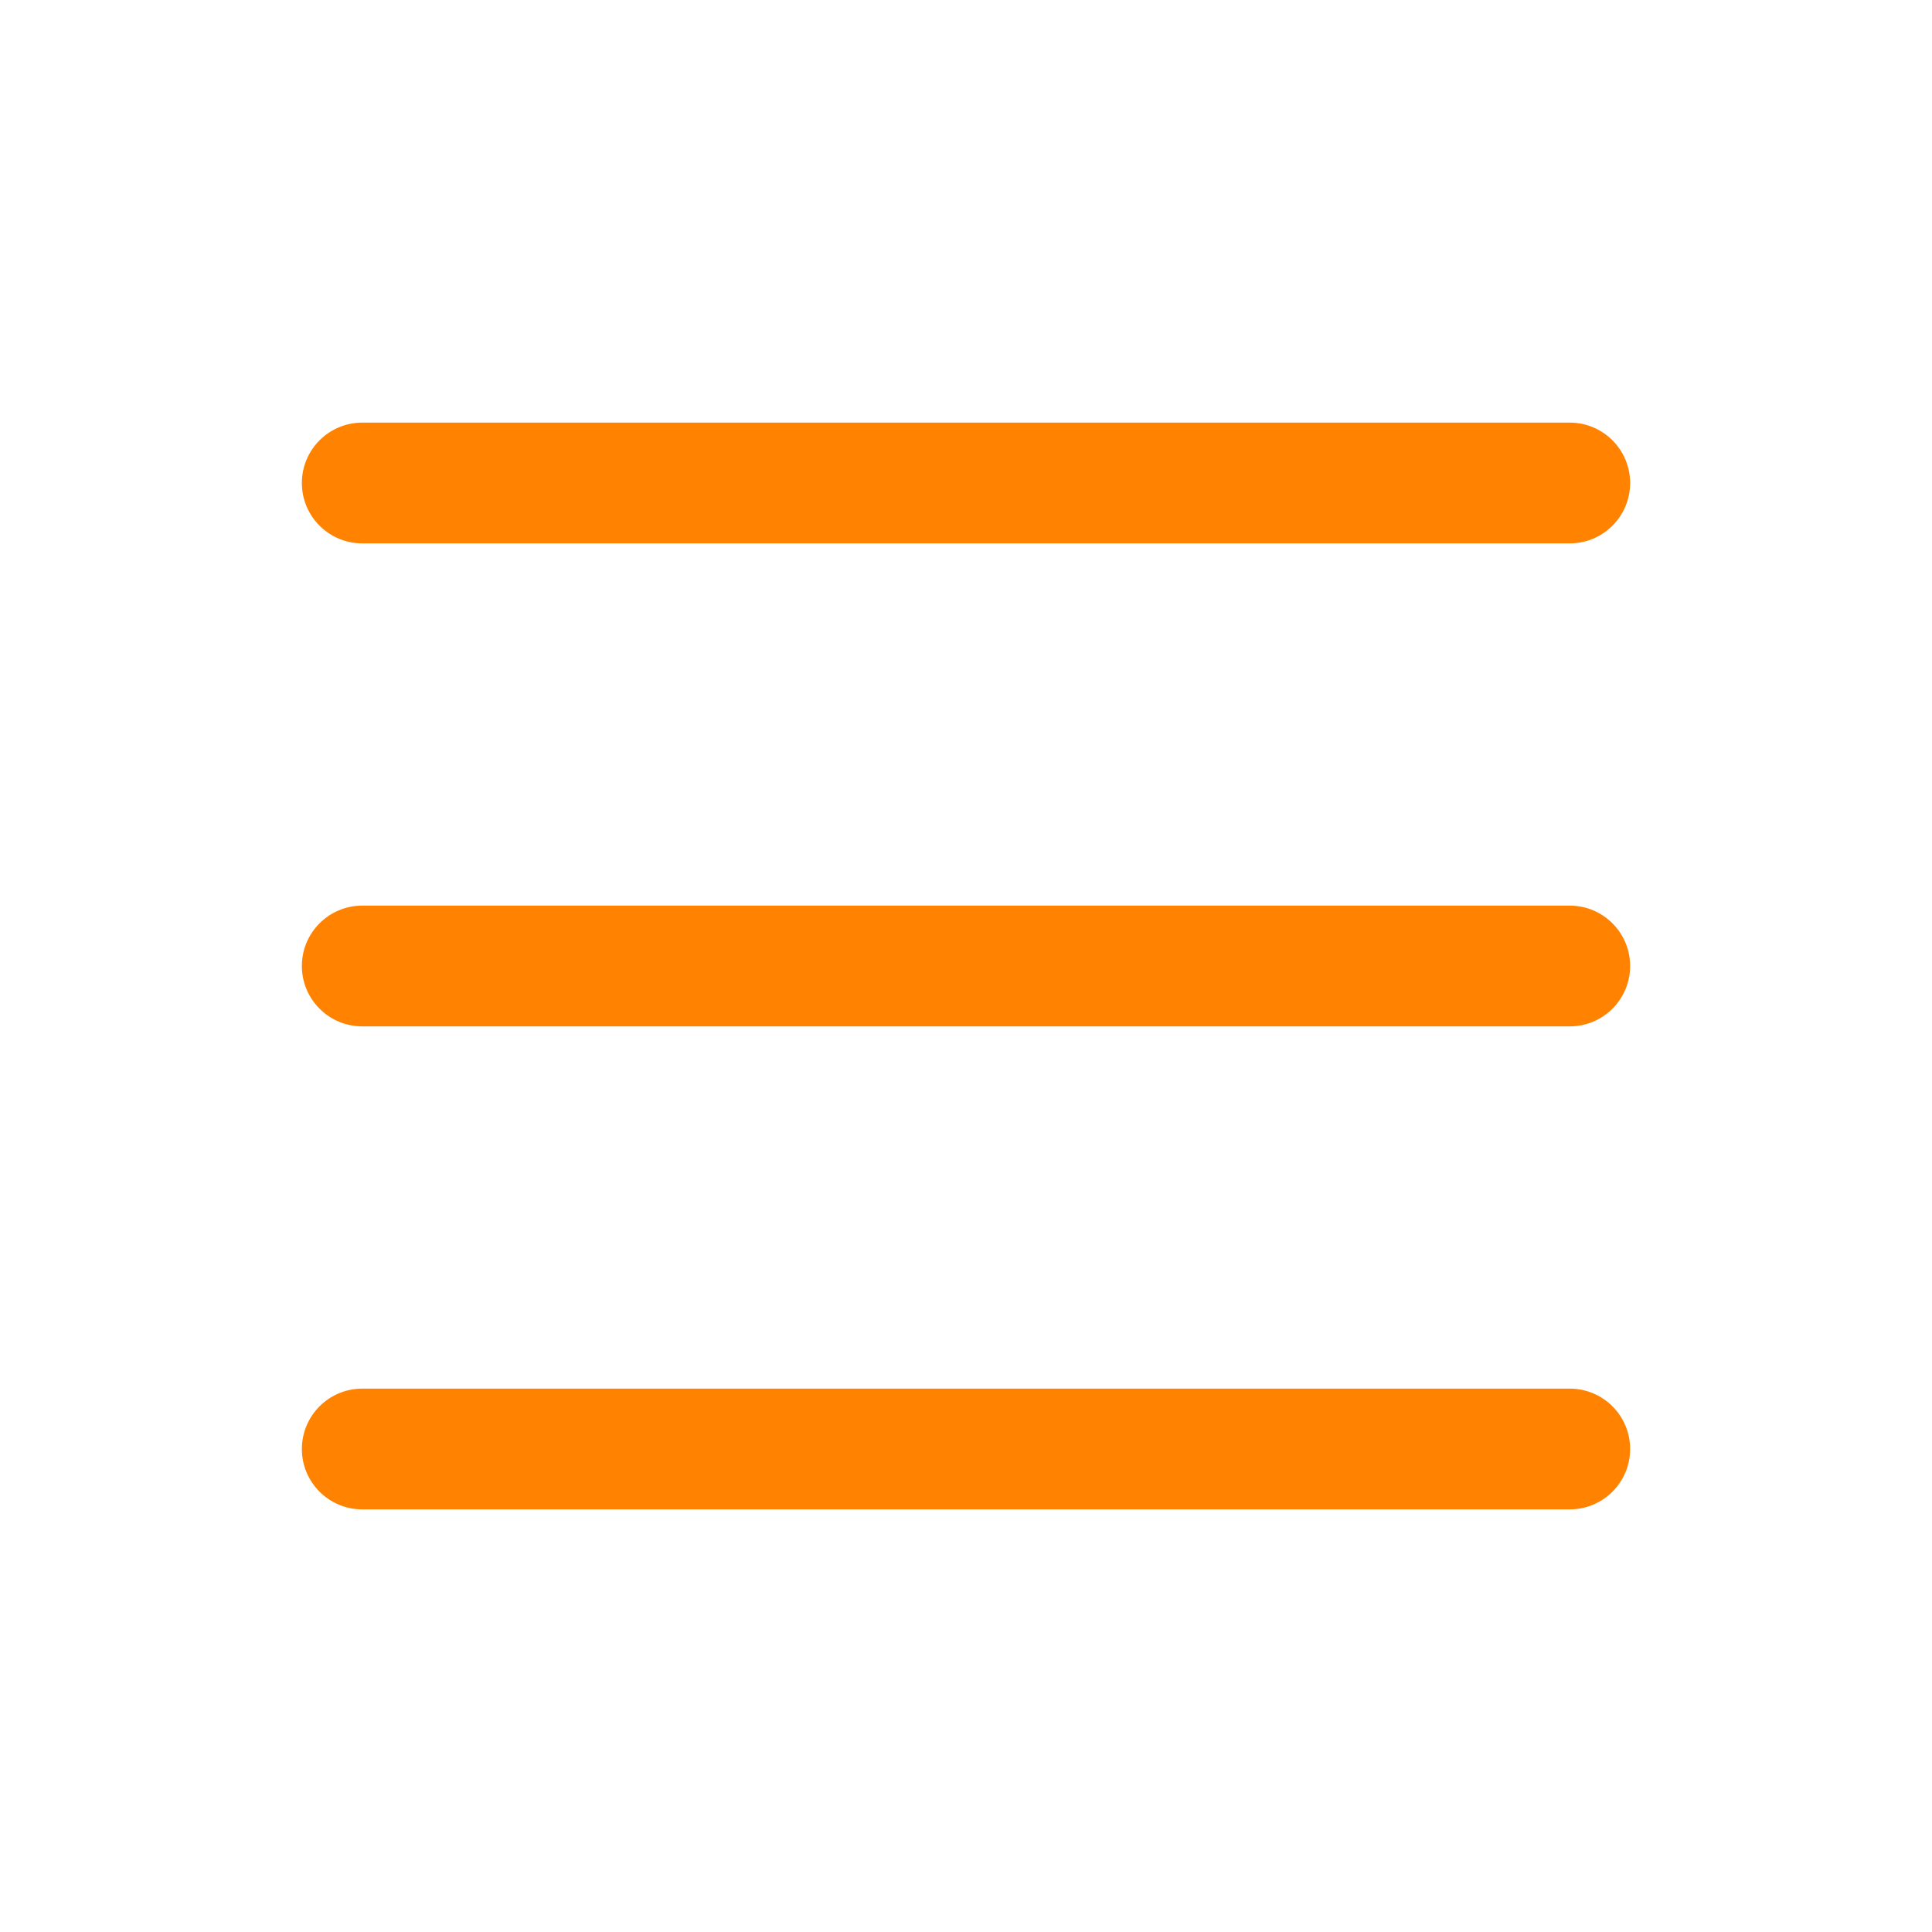
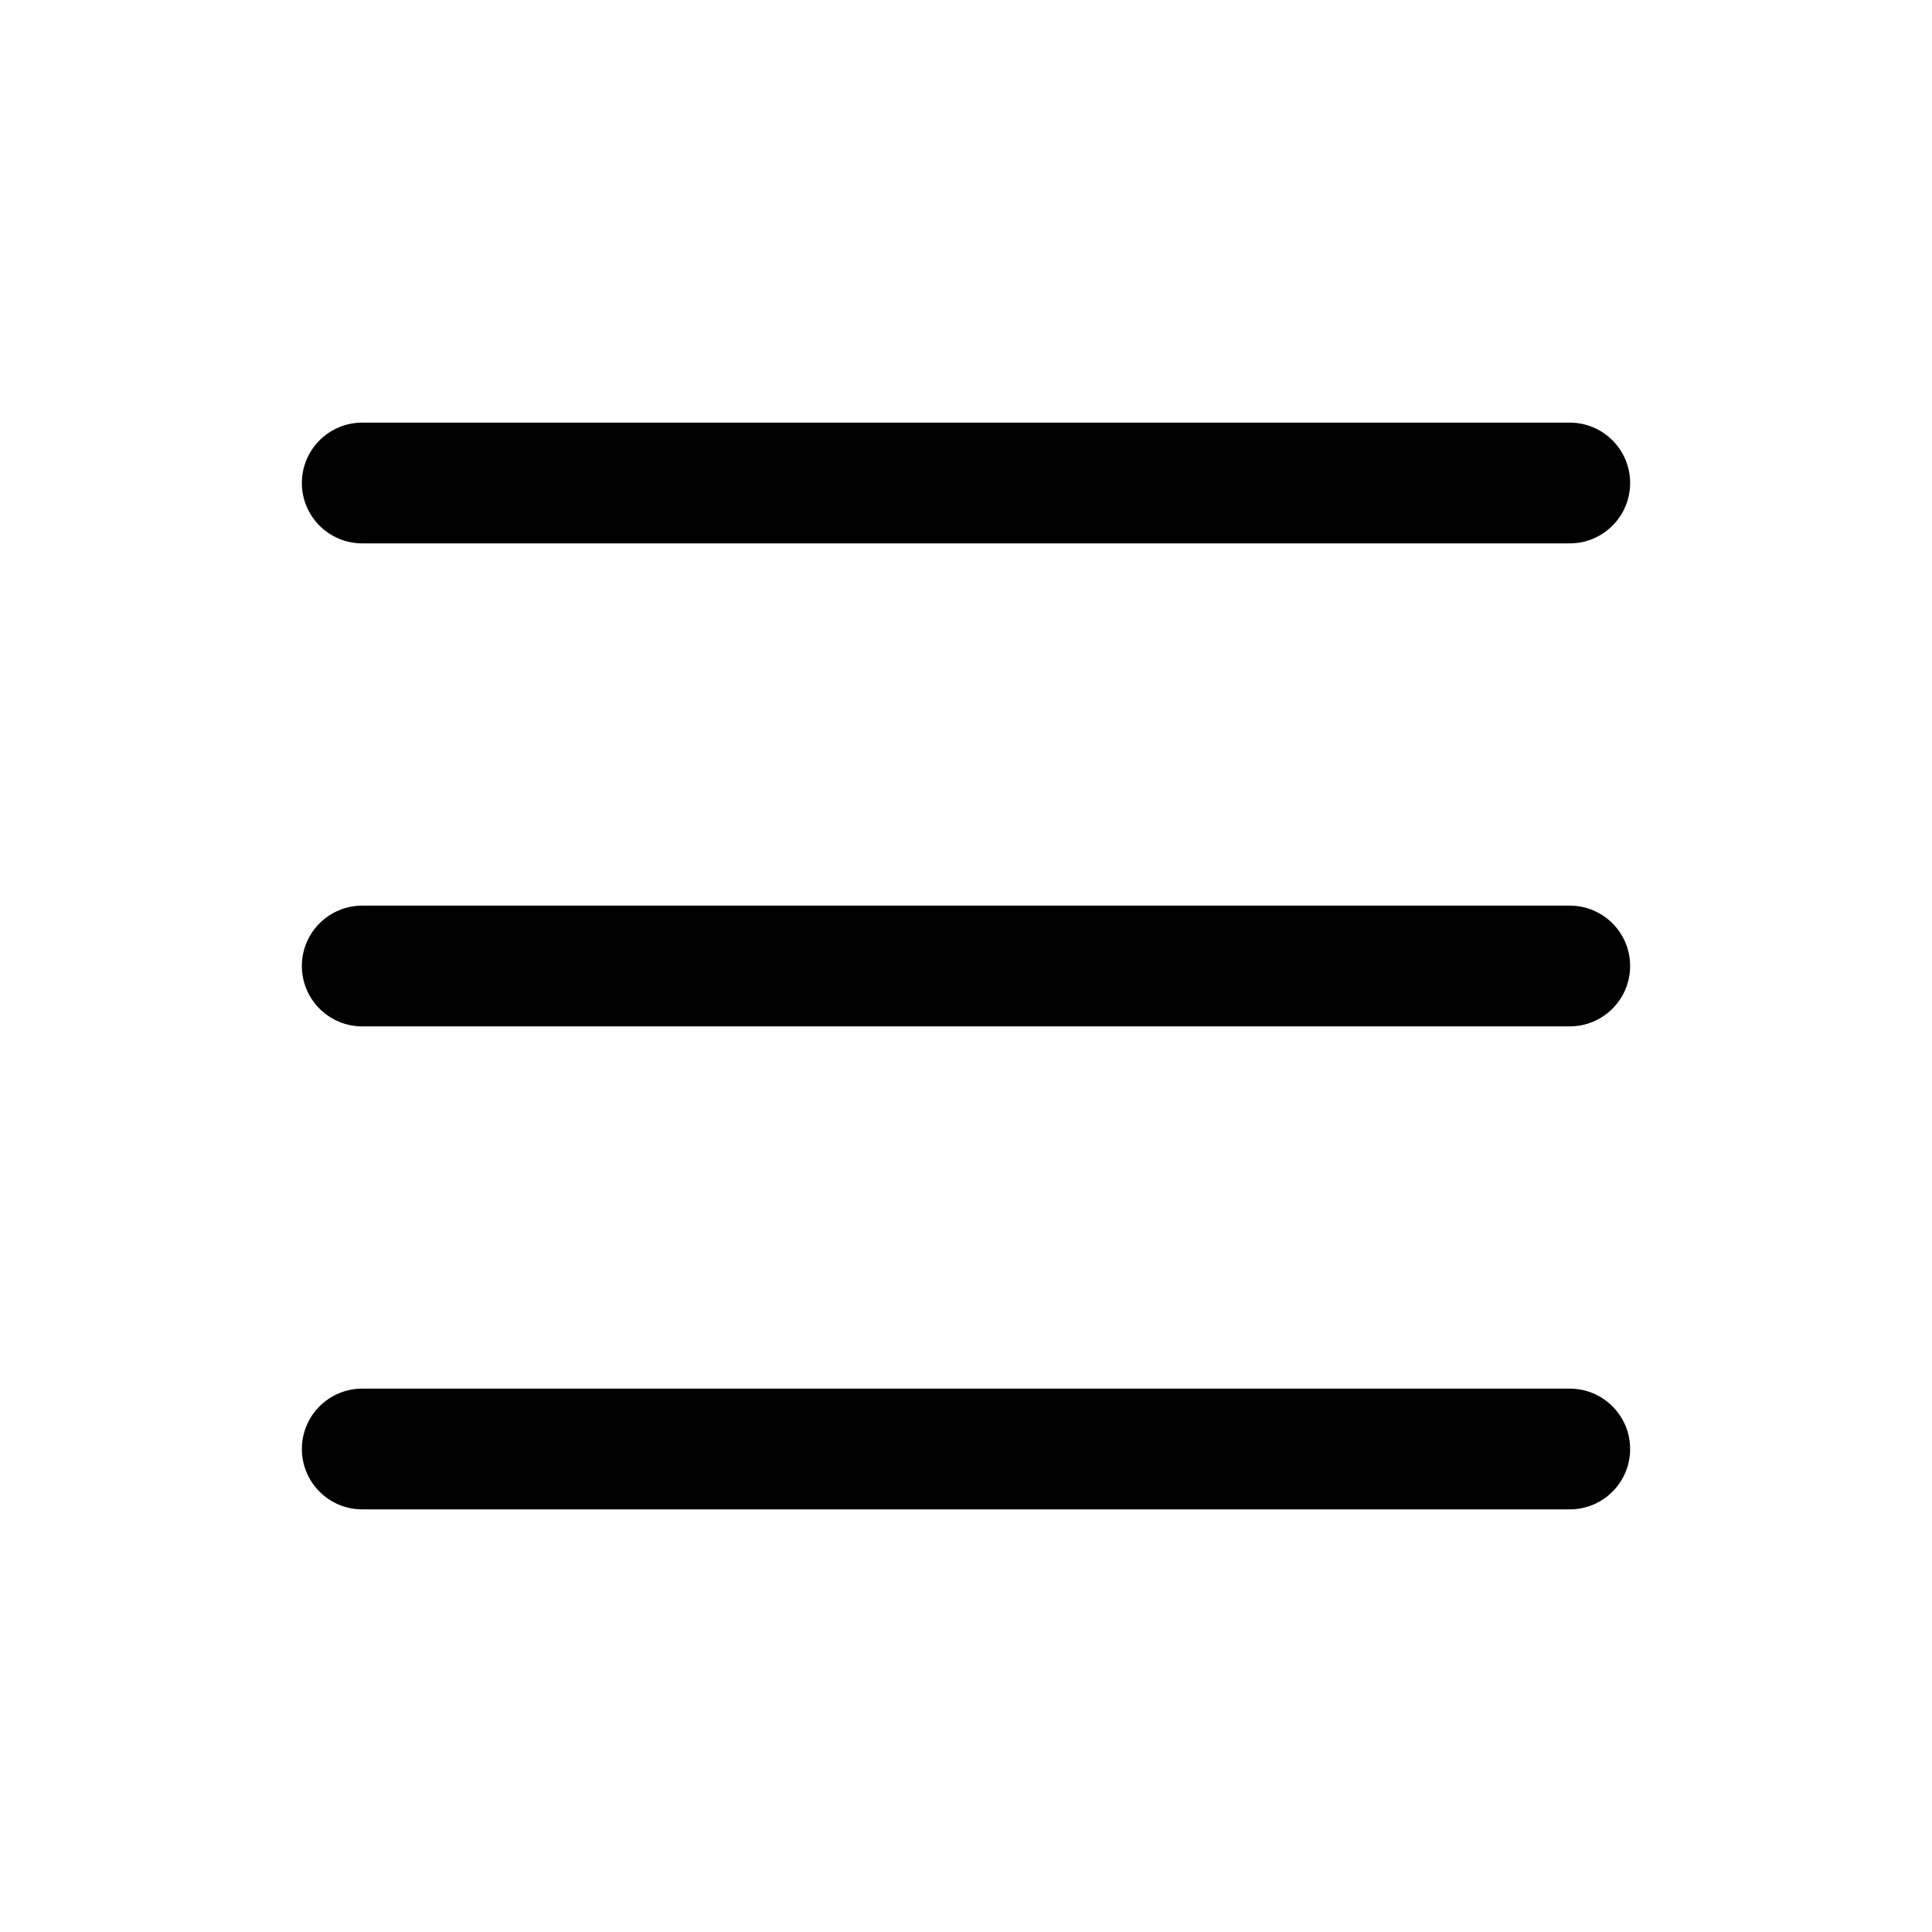
- <svg xmlns="http://www.w3.org/2000/svg" width="16" height="16" fill="#ff8200" class="bi bi-list" viewBox="0 0 16 16">
+ <svg xmlns="http://www.w3.org/2000/svg" id="hambtn" class="bi bi-list" viewBox="0 0 16 16">
  <path fill-rule="evenodd" d="M2.5 12a.5.5 0 0 1 .5-.5h10a.5.5 0 0 1 0 1H3a.5.5 0 0 1-.5-.5zm0-4a.5.5 0 0 1 .5-.5h10a.5.5 0 0 1 0 1H3a.5.5 0 0 1-.5-.5zm0-4a.5.5 0 0 1 .5-.5h10a.5.5 0 0 1 0 1H3a.5.5 0 0 1-.5-.5z" />
</svg>
